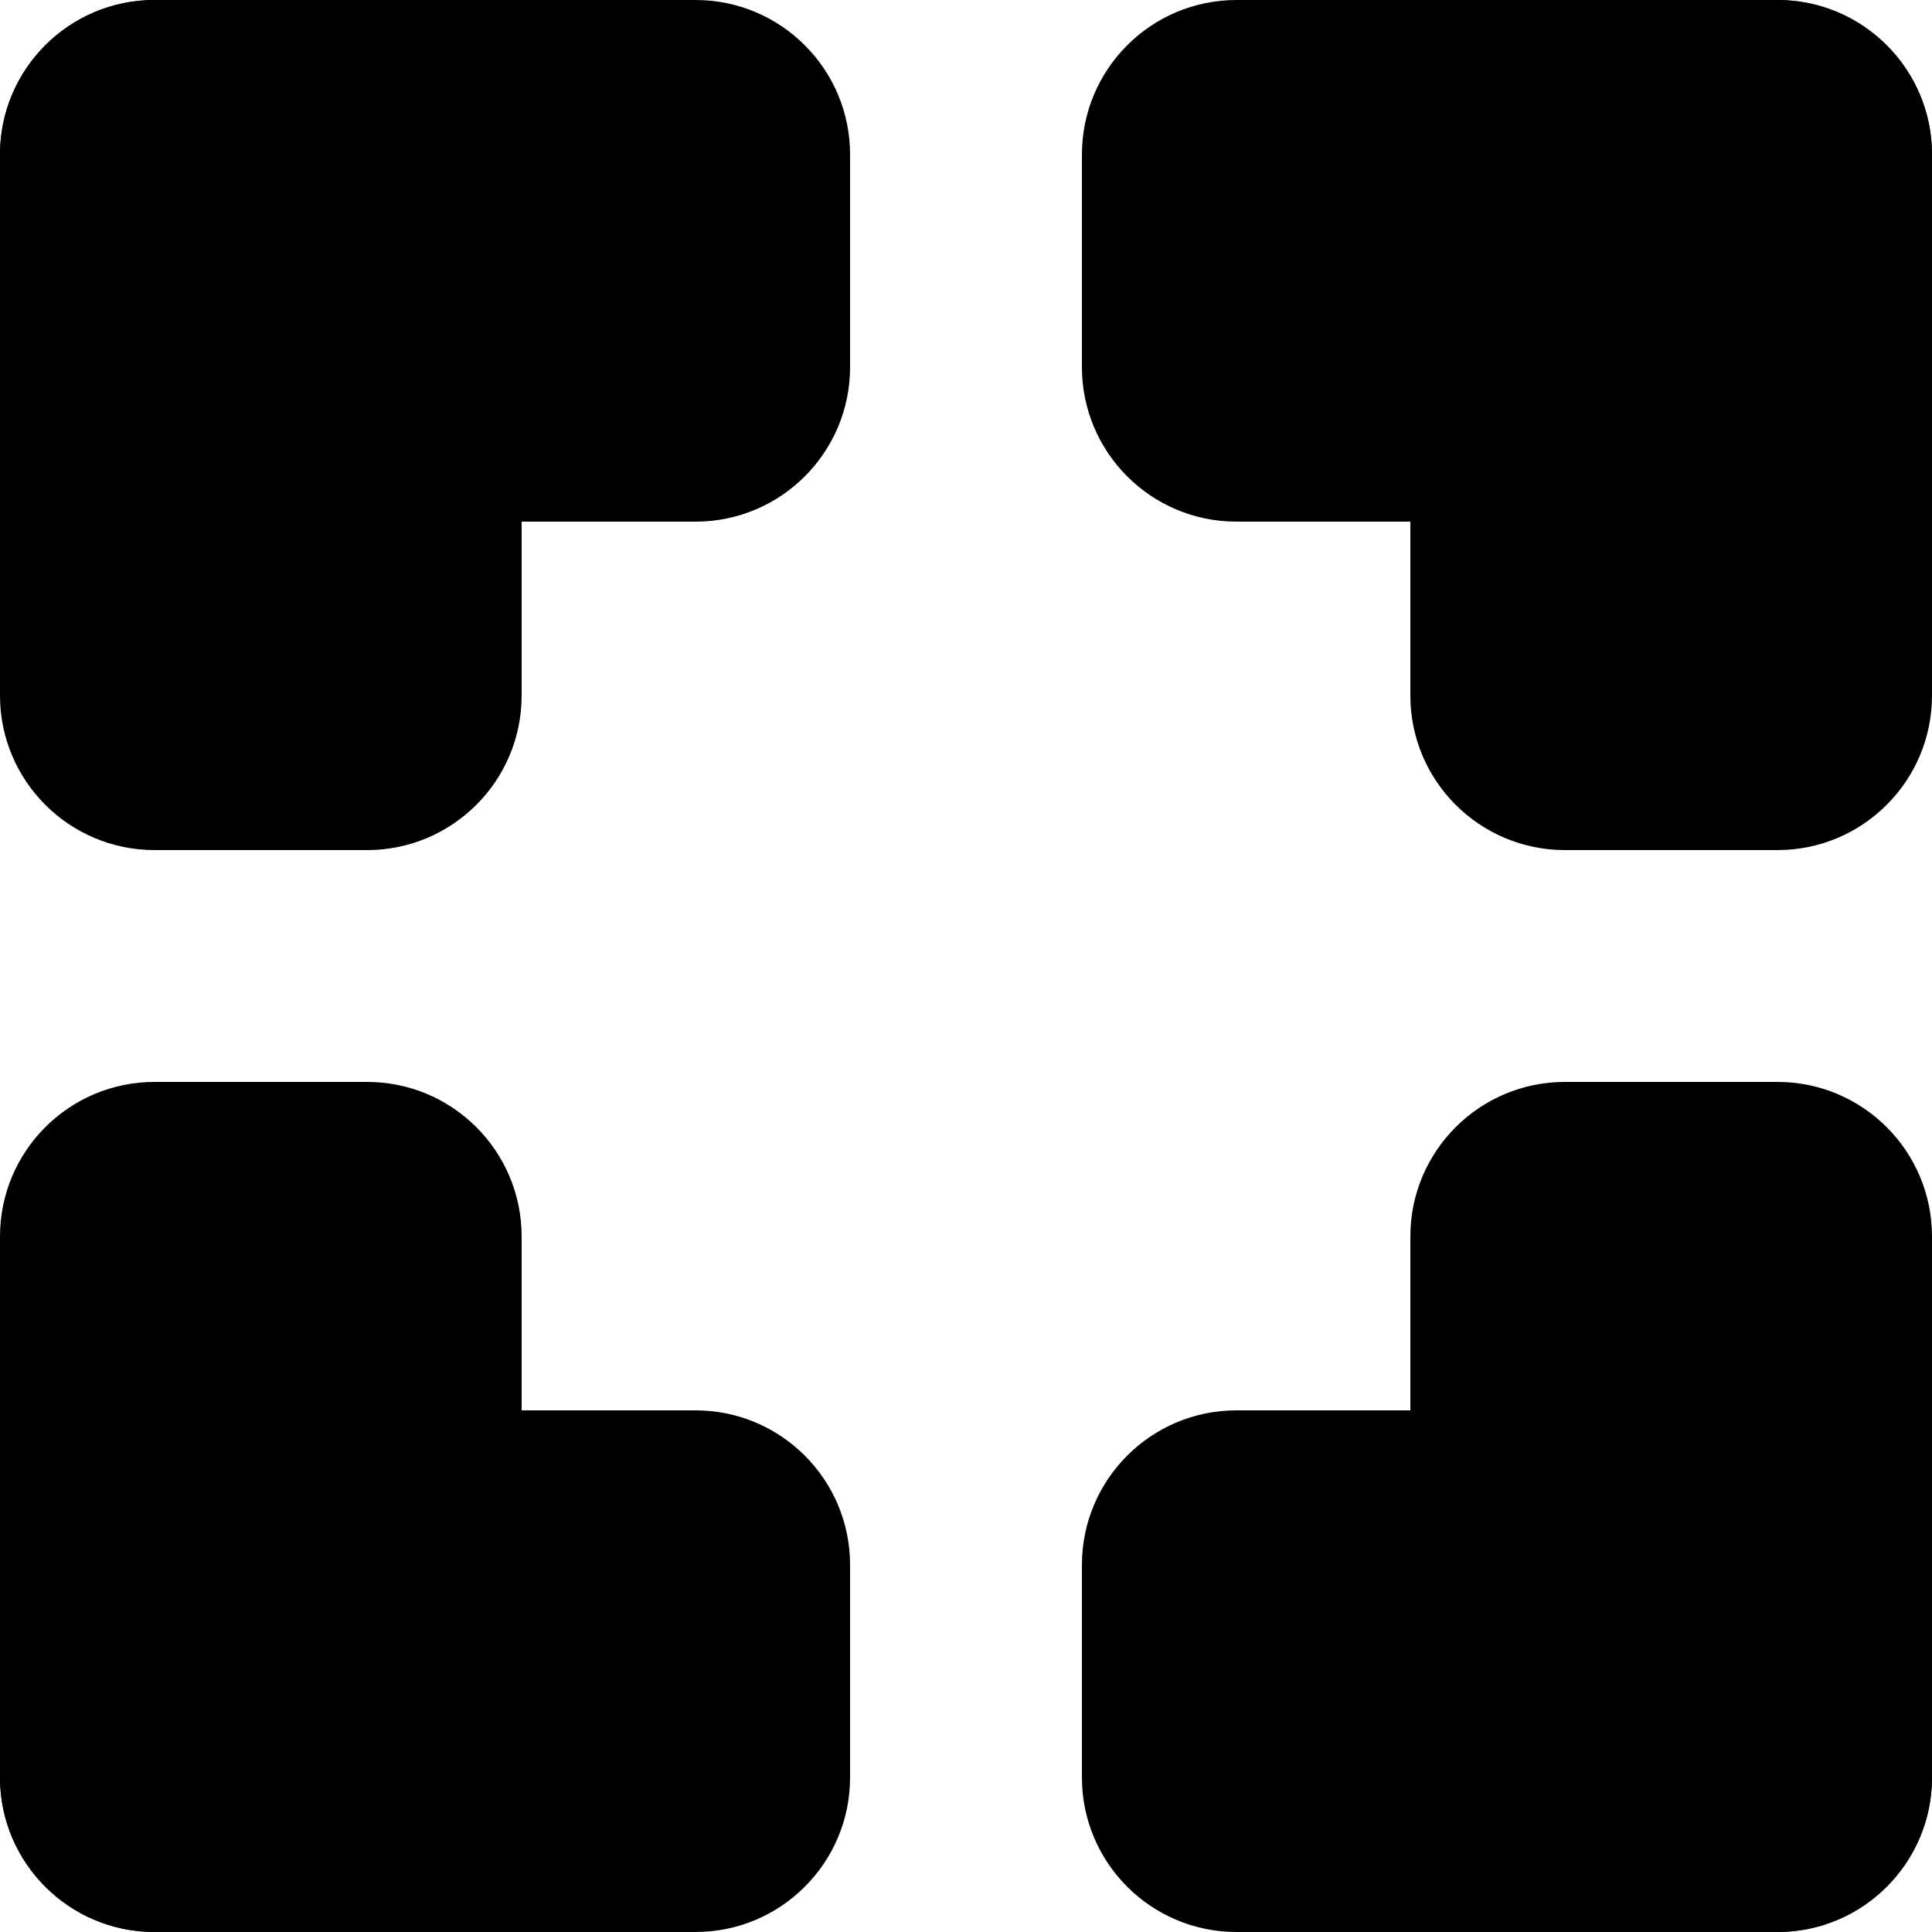
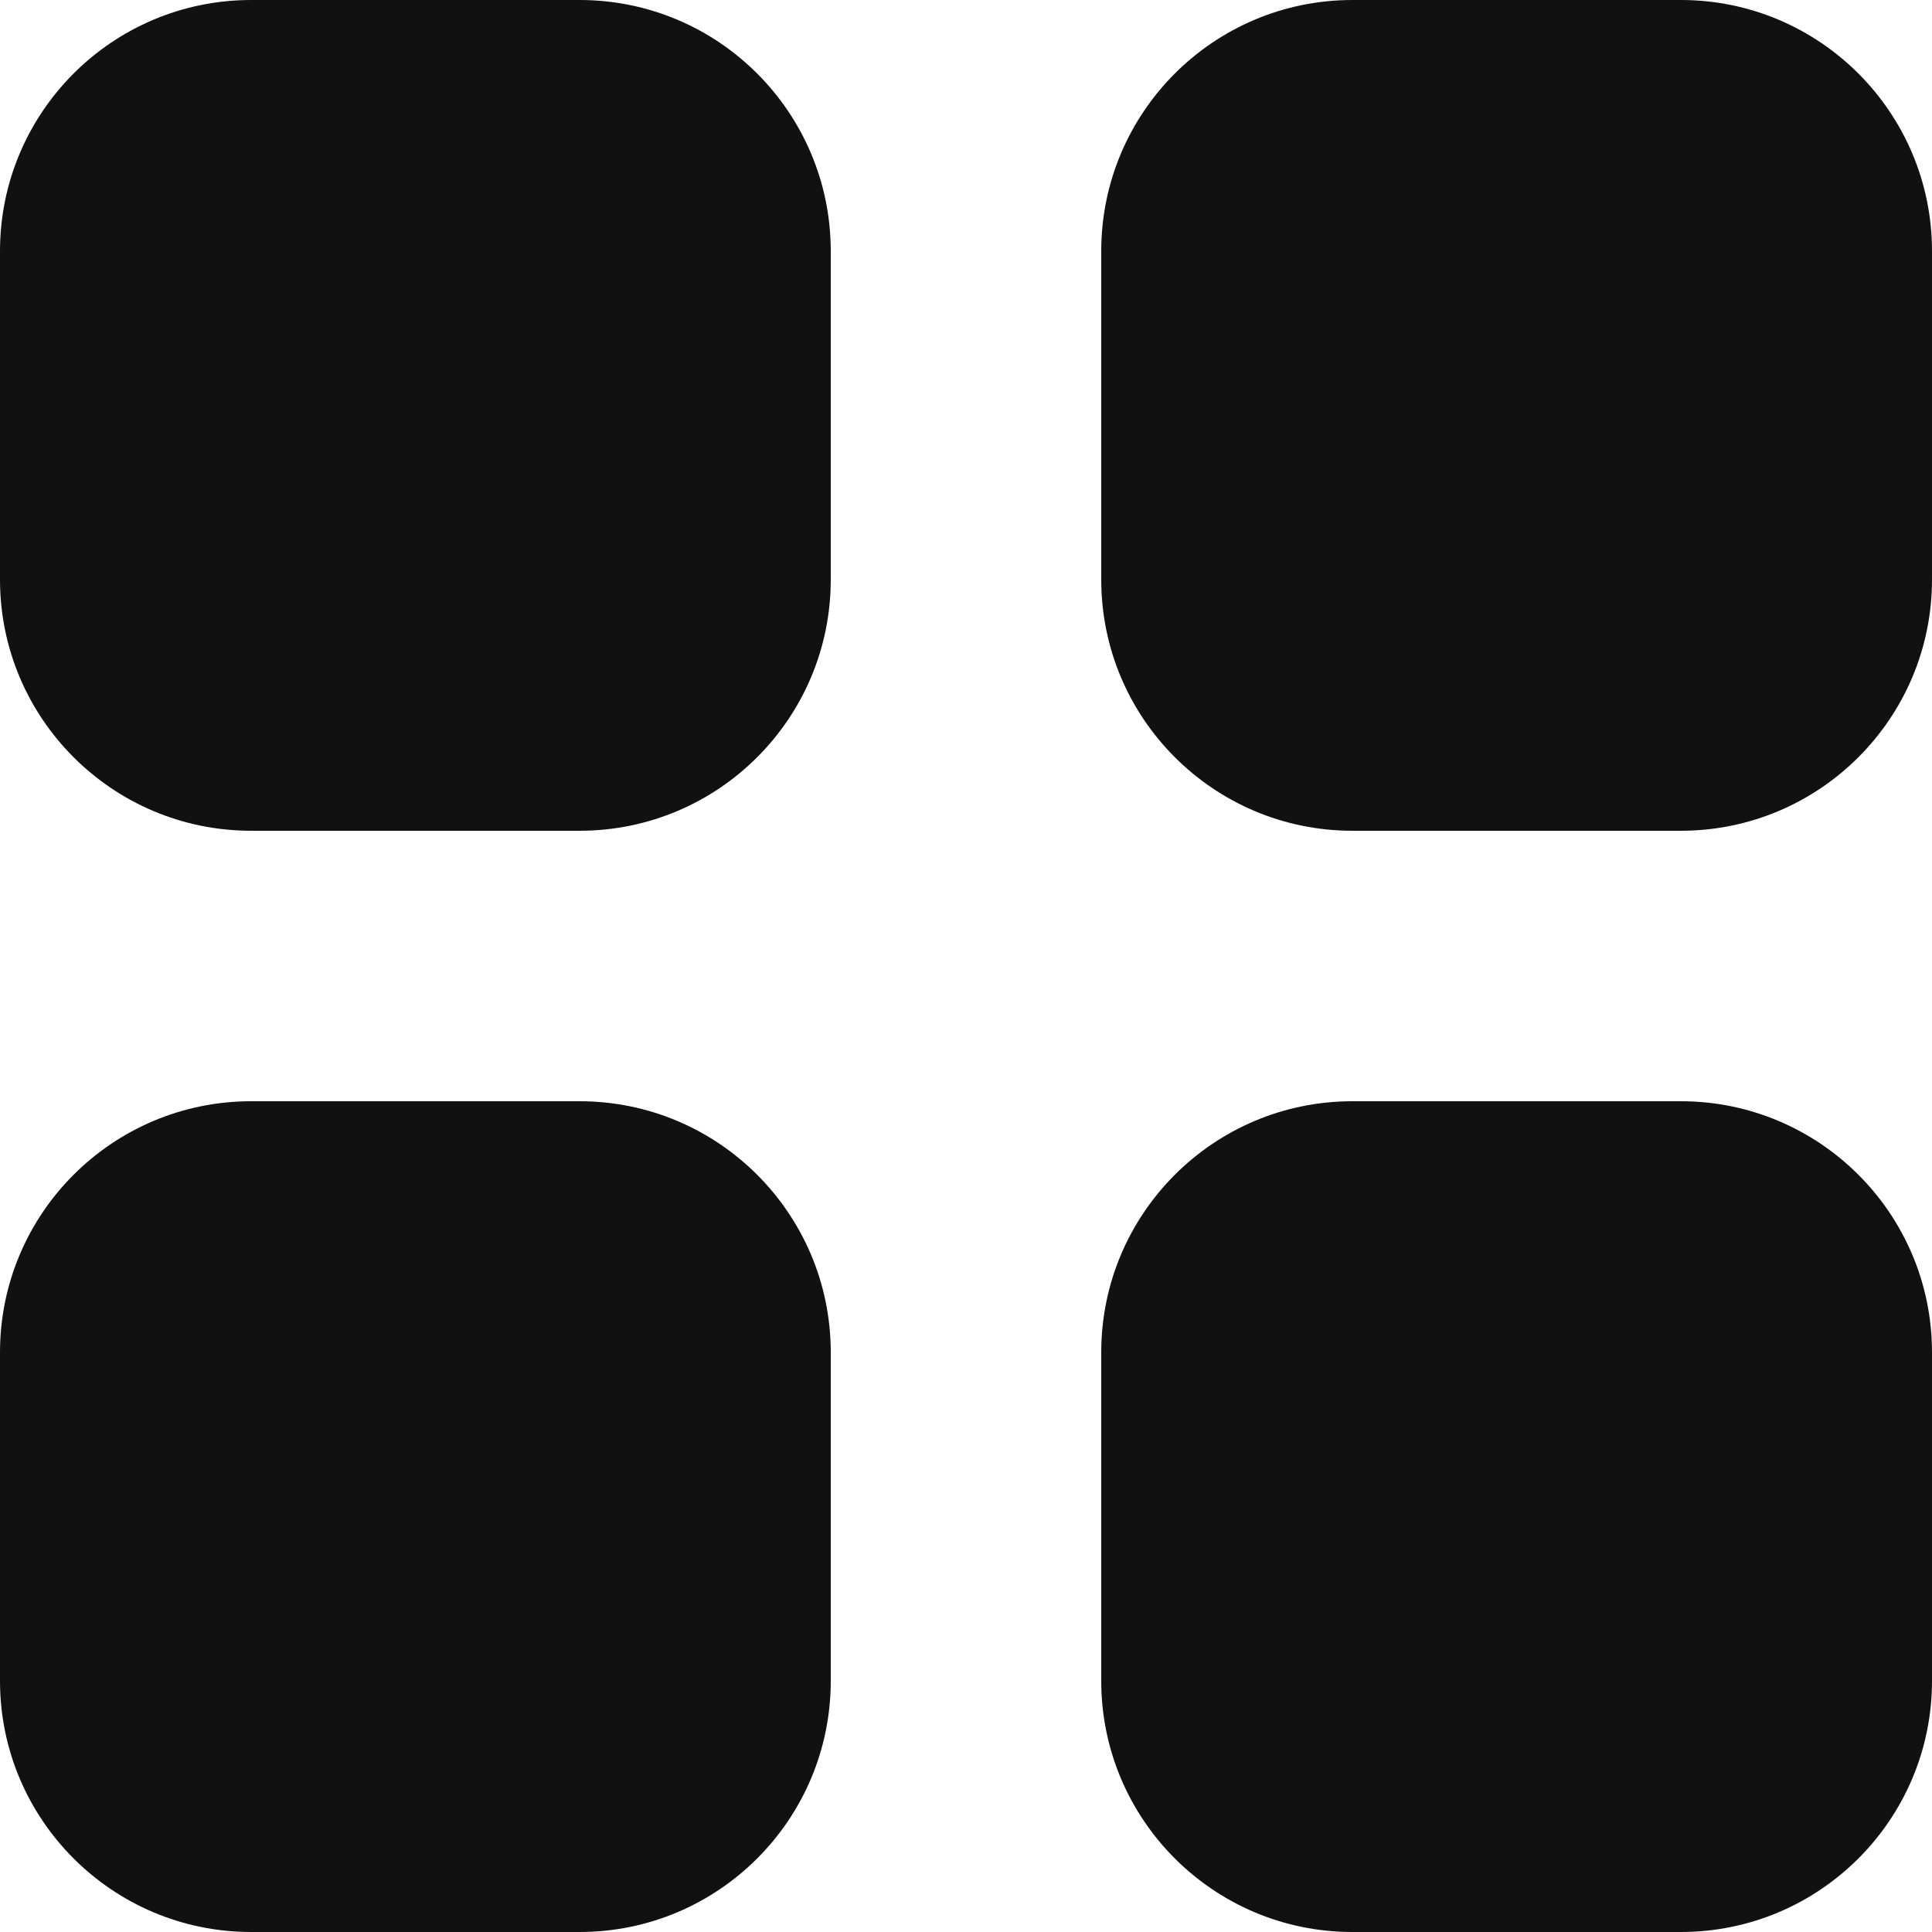
- <svg xmlns="http://www.w3.org/2000/svg" viewBox="0 0 100 100" fill="currentColor">
-   <rect x="0" y="0" width="44" height="27" rx="8" />
-   <rect x="0" y="0" width="27" height="44" rx="8" />
-   <rect x="56" y="0" width="44" height="27" rx="8" />
-   <rect x="73" y="0" width="27" height="44" rx="8" />
-   <rect x="0" y="73" width="44" height="27" rx="8" />
-   <rect x="0" y="56" width="27" height="44" rx="8" />
-   <rect x="56" y="73" width="44" height="27" rx="8" />
-   <rect x="73" y="56" width="27" height="44" rx="8" />
+ <svg xmlns="http://www.w3.org/2000/svg" viewBox="0 0 100 100">
+   <g fill="#111111">
+     <rect x="0" y="0" width="43" height="43" rx="13" />
+     <rect x="57" y="0" width="43" height="43" rx="13" />
+     <rect x="0" y="57" width="43" height="43" rx="13" />
+     <rect x="57" y="57" width="43" height="43" rx="13" />
+   </g>
</svg>
